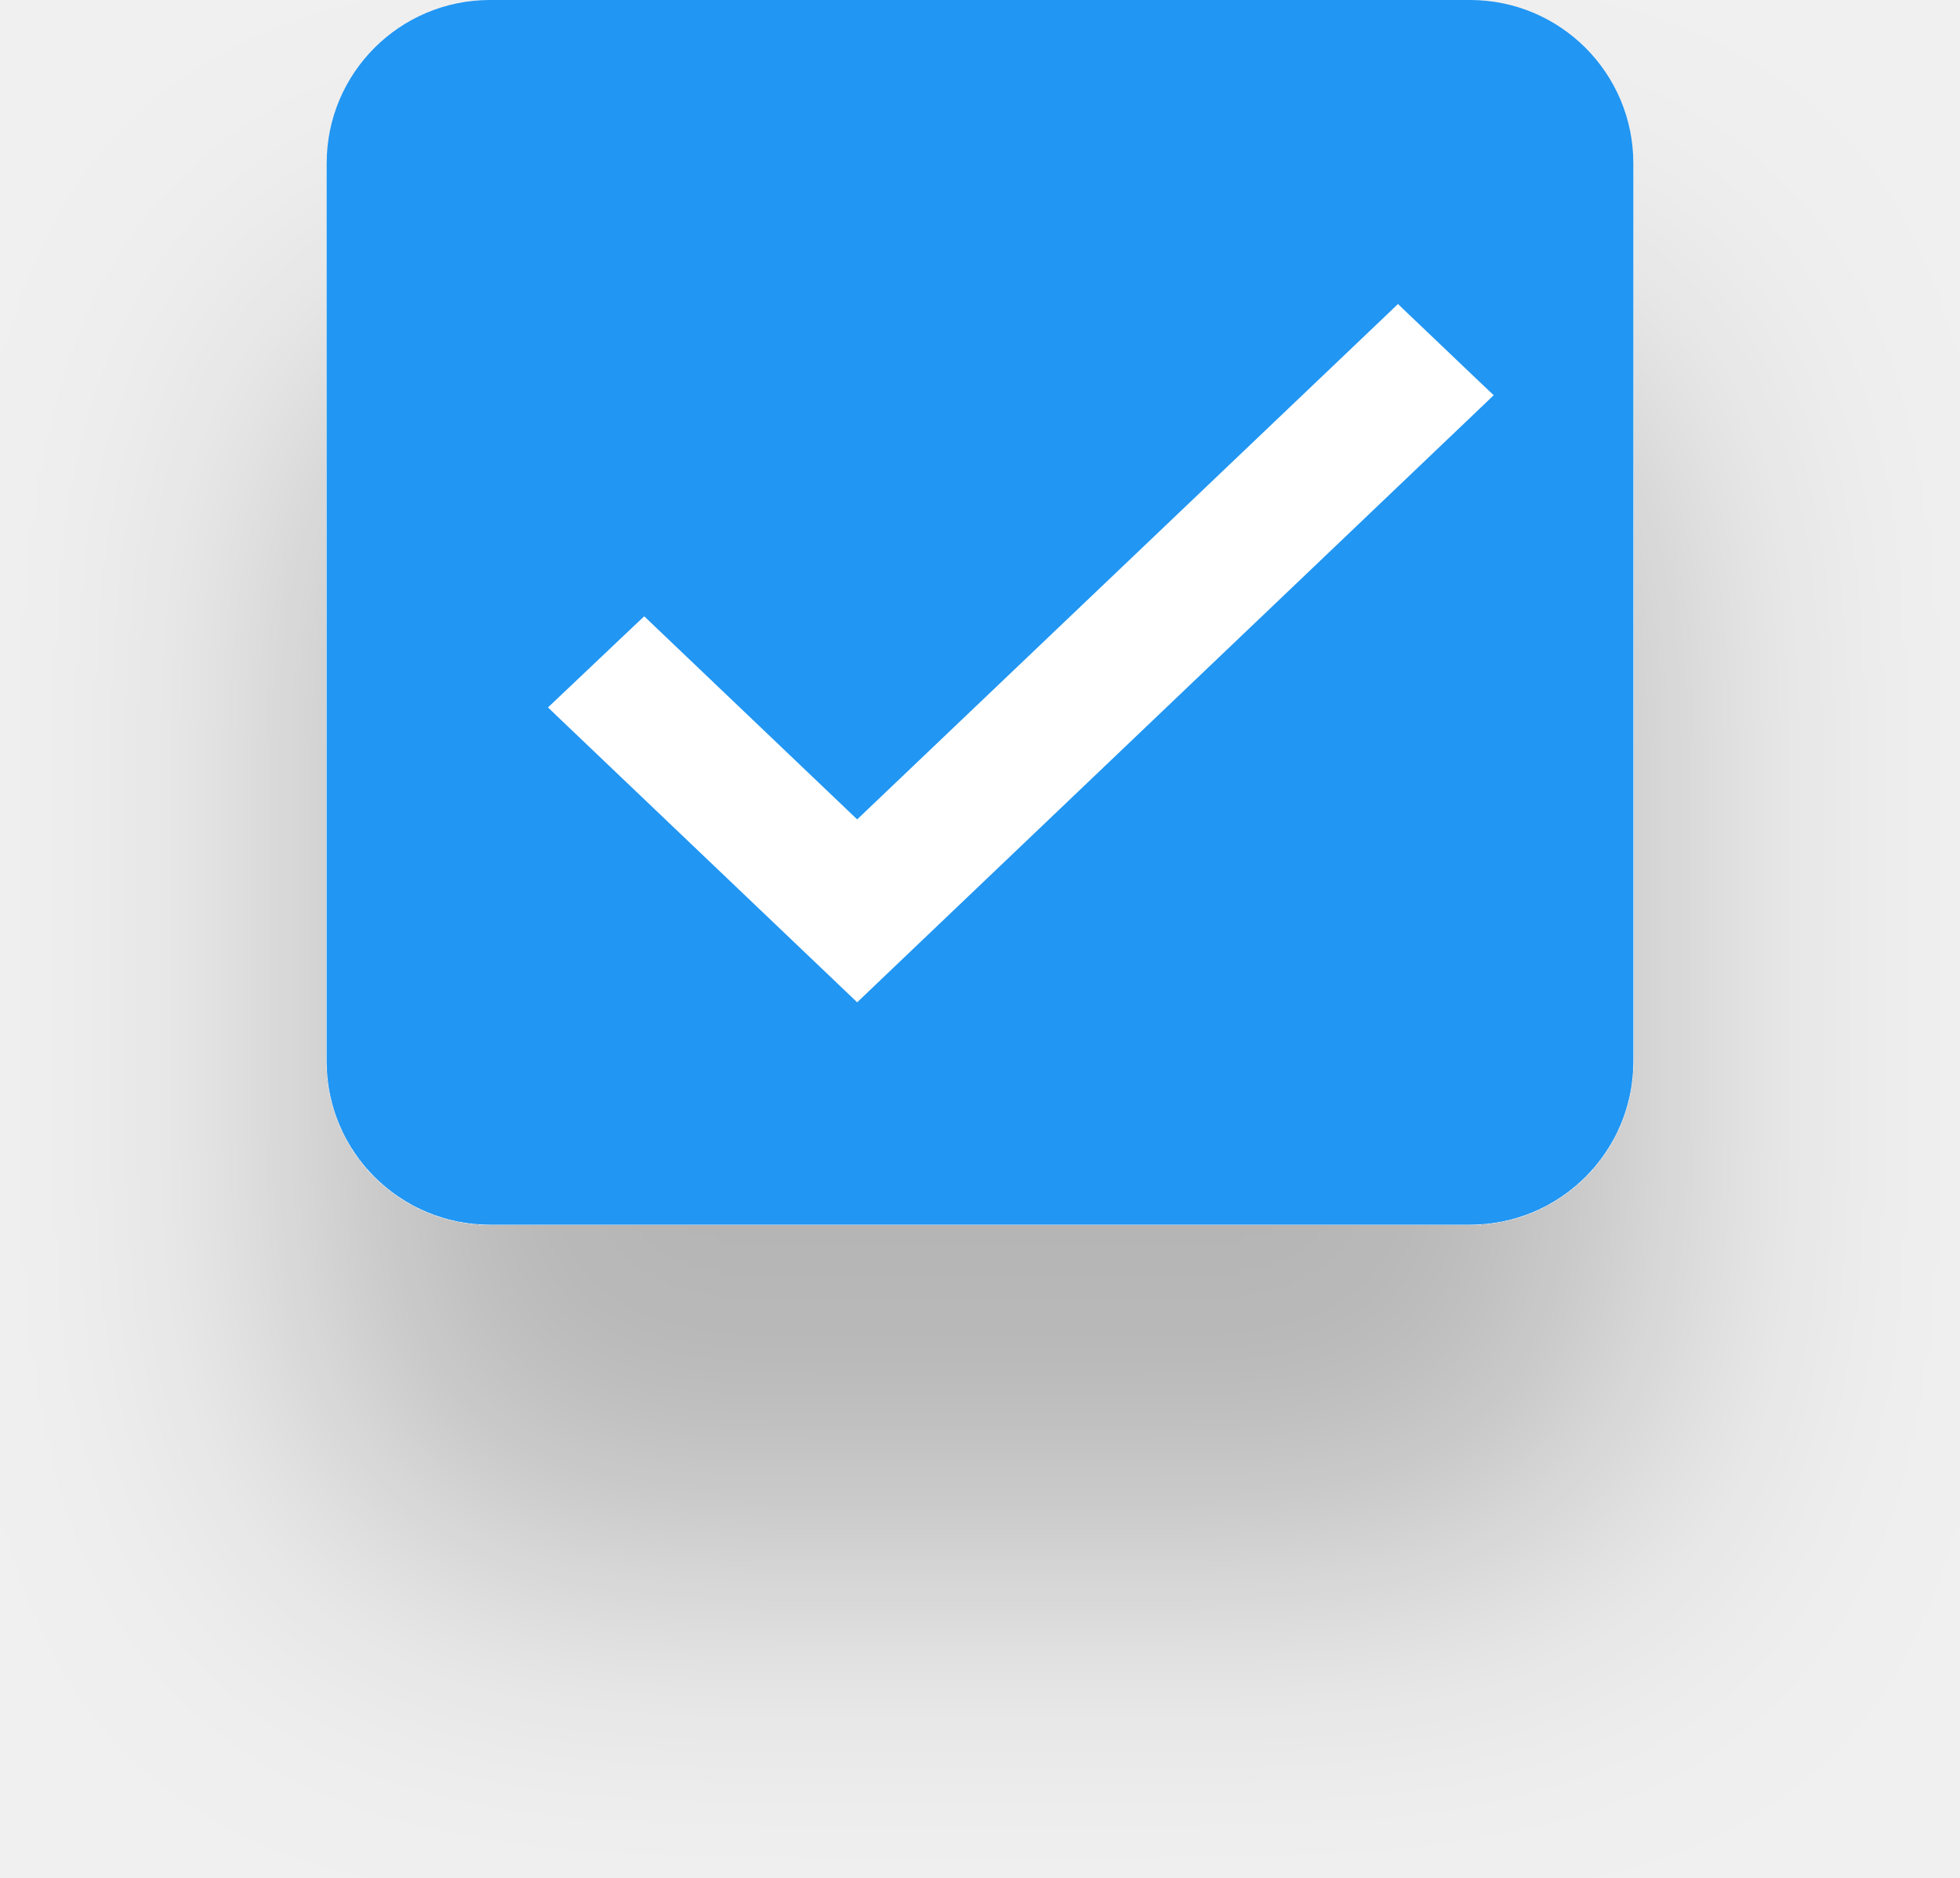
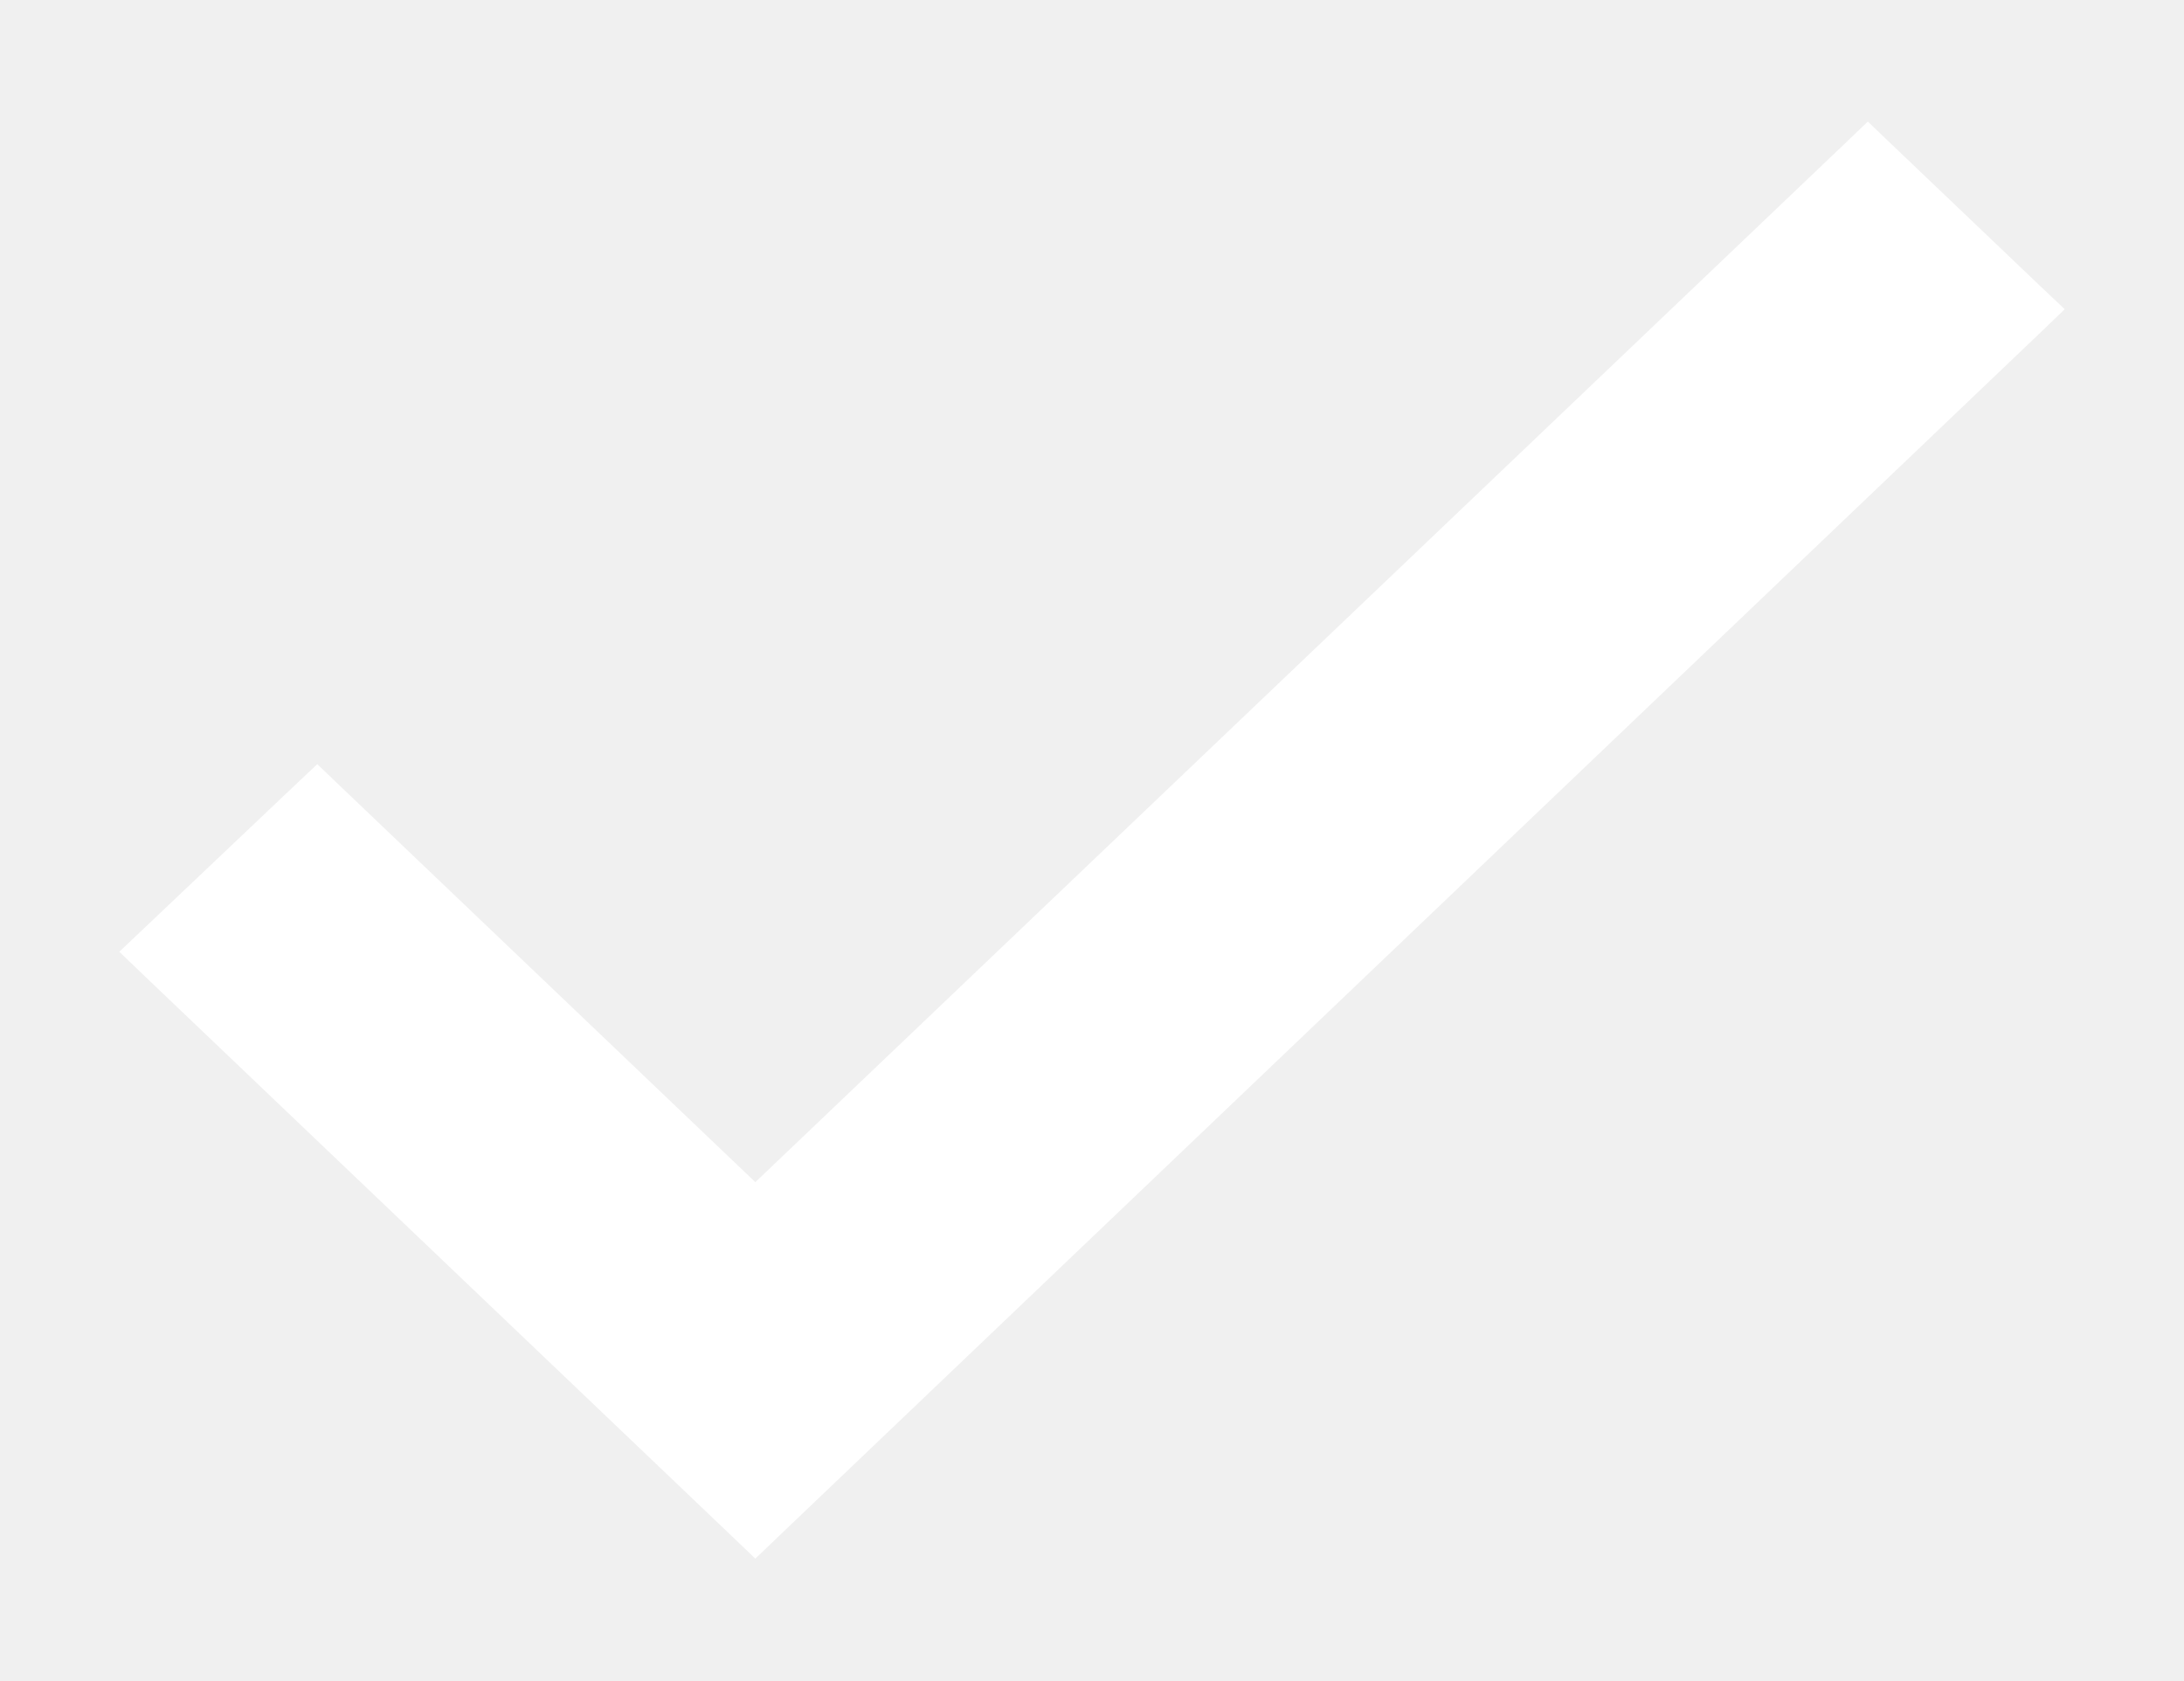
- <svg xmlns="http://www.w3.org/2000/svg" width="24" height="23" viewBox="0 0 24 23" fill="none">
-   <g filter="url(#filter0_d_1_5945)">
-     <rect x="4" width="16" height="15" rx="2" fill="#2196F3" />
-     <path d="M7.957 7.752L7.888 7.686L7.819 7.751L6.931 8.593L6.855 8.665L6.931 8.738L10.427 12.072L10.496 12.138L10.565 12.072L18.069 4.914L18.145 4.841L18.069 4.769L17.187 3.928L17.118 3.862L17.049 3.928L10.496 10.174L7.957 7.752Z" fill="white" stroke="white" stroke-width="0.2" />
-   </g>
-   <defs>
-     <filter id="filter0_d_1_5945" x="0" y="0" width="24" height="23" filterUnits="userSpaceOnUse" color-interpolation-filters="sRGB">
-       <feFlood flood-opacity="0" result="BackgroundImageFix" />
-       <feColorMatrix in="SourceAlpha" type="matrix" values="0 0 0 0 0 0 0 0 0 0 0 0 0 0 0 0 0 0 127 0" result="hardAlpha" />
-       <feOffset dy="4" />
-       <feGaussianBlur stdDeviation="2" />
-       <feComposite in2="hardAlpha" operator="out" />
-       <feColorMatrix type="matrix" values="0 0 0 0 0 0 0 0 0 0 0 0 0 0 0 0 0 0 0.25 0" />
-       <feBlend mode="normal" in2="BackgroundImageFix" result="effect1_dropShadow_1_5945" />
-       <feBlend mode="normal" in="SourceGraphic" in2="effect1_dropShadow_1_5945" result="shape" />
-     </filter>
-   </defs>
+ <svg xmlns="http://www.w3.org/2000/svg" width="13" height="10" viewBox="0 0 13 10" fill="none">
+   <path d="M1.957 4.752L1.888 4.686L1.819 4.751L0.931 5.593L0.855 5.665L0.931 5.738L4.427 9.072L4.496 9.138L4.565 9.072L12.069 1.914L12.145 1.841L12.069 1.769L11.187 0.928L11.118 0.862L11.049 0.928L4.496 7.174L1.957 4.752Z" fill="white" stroke="white" stroke-width="0.2" />
</svg>
